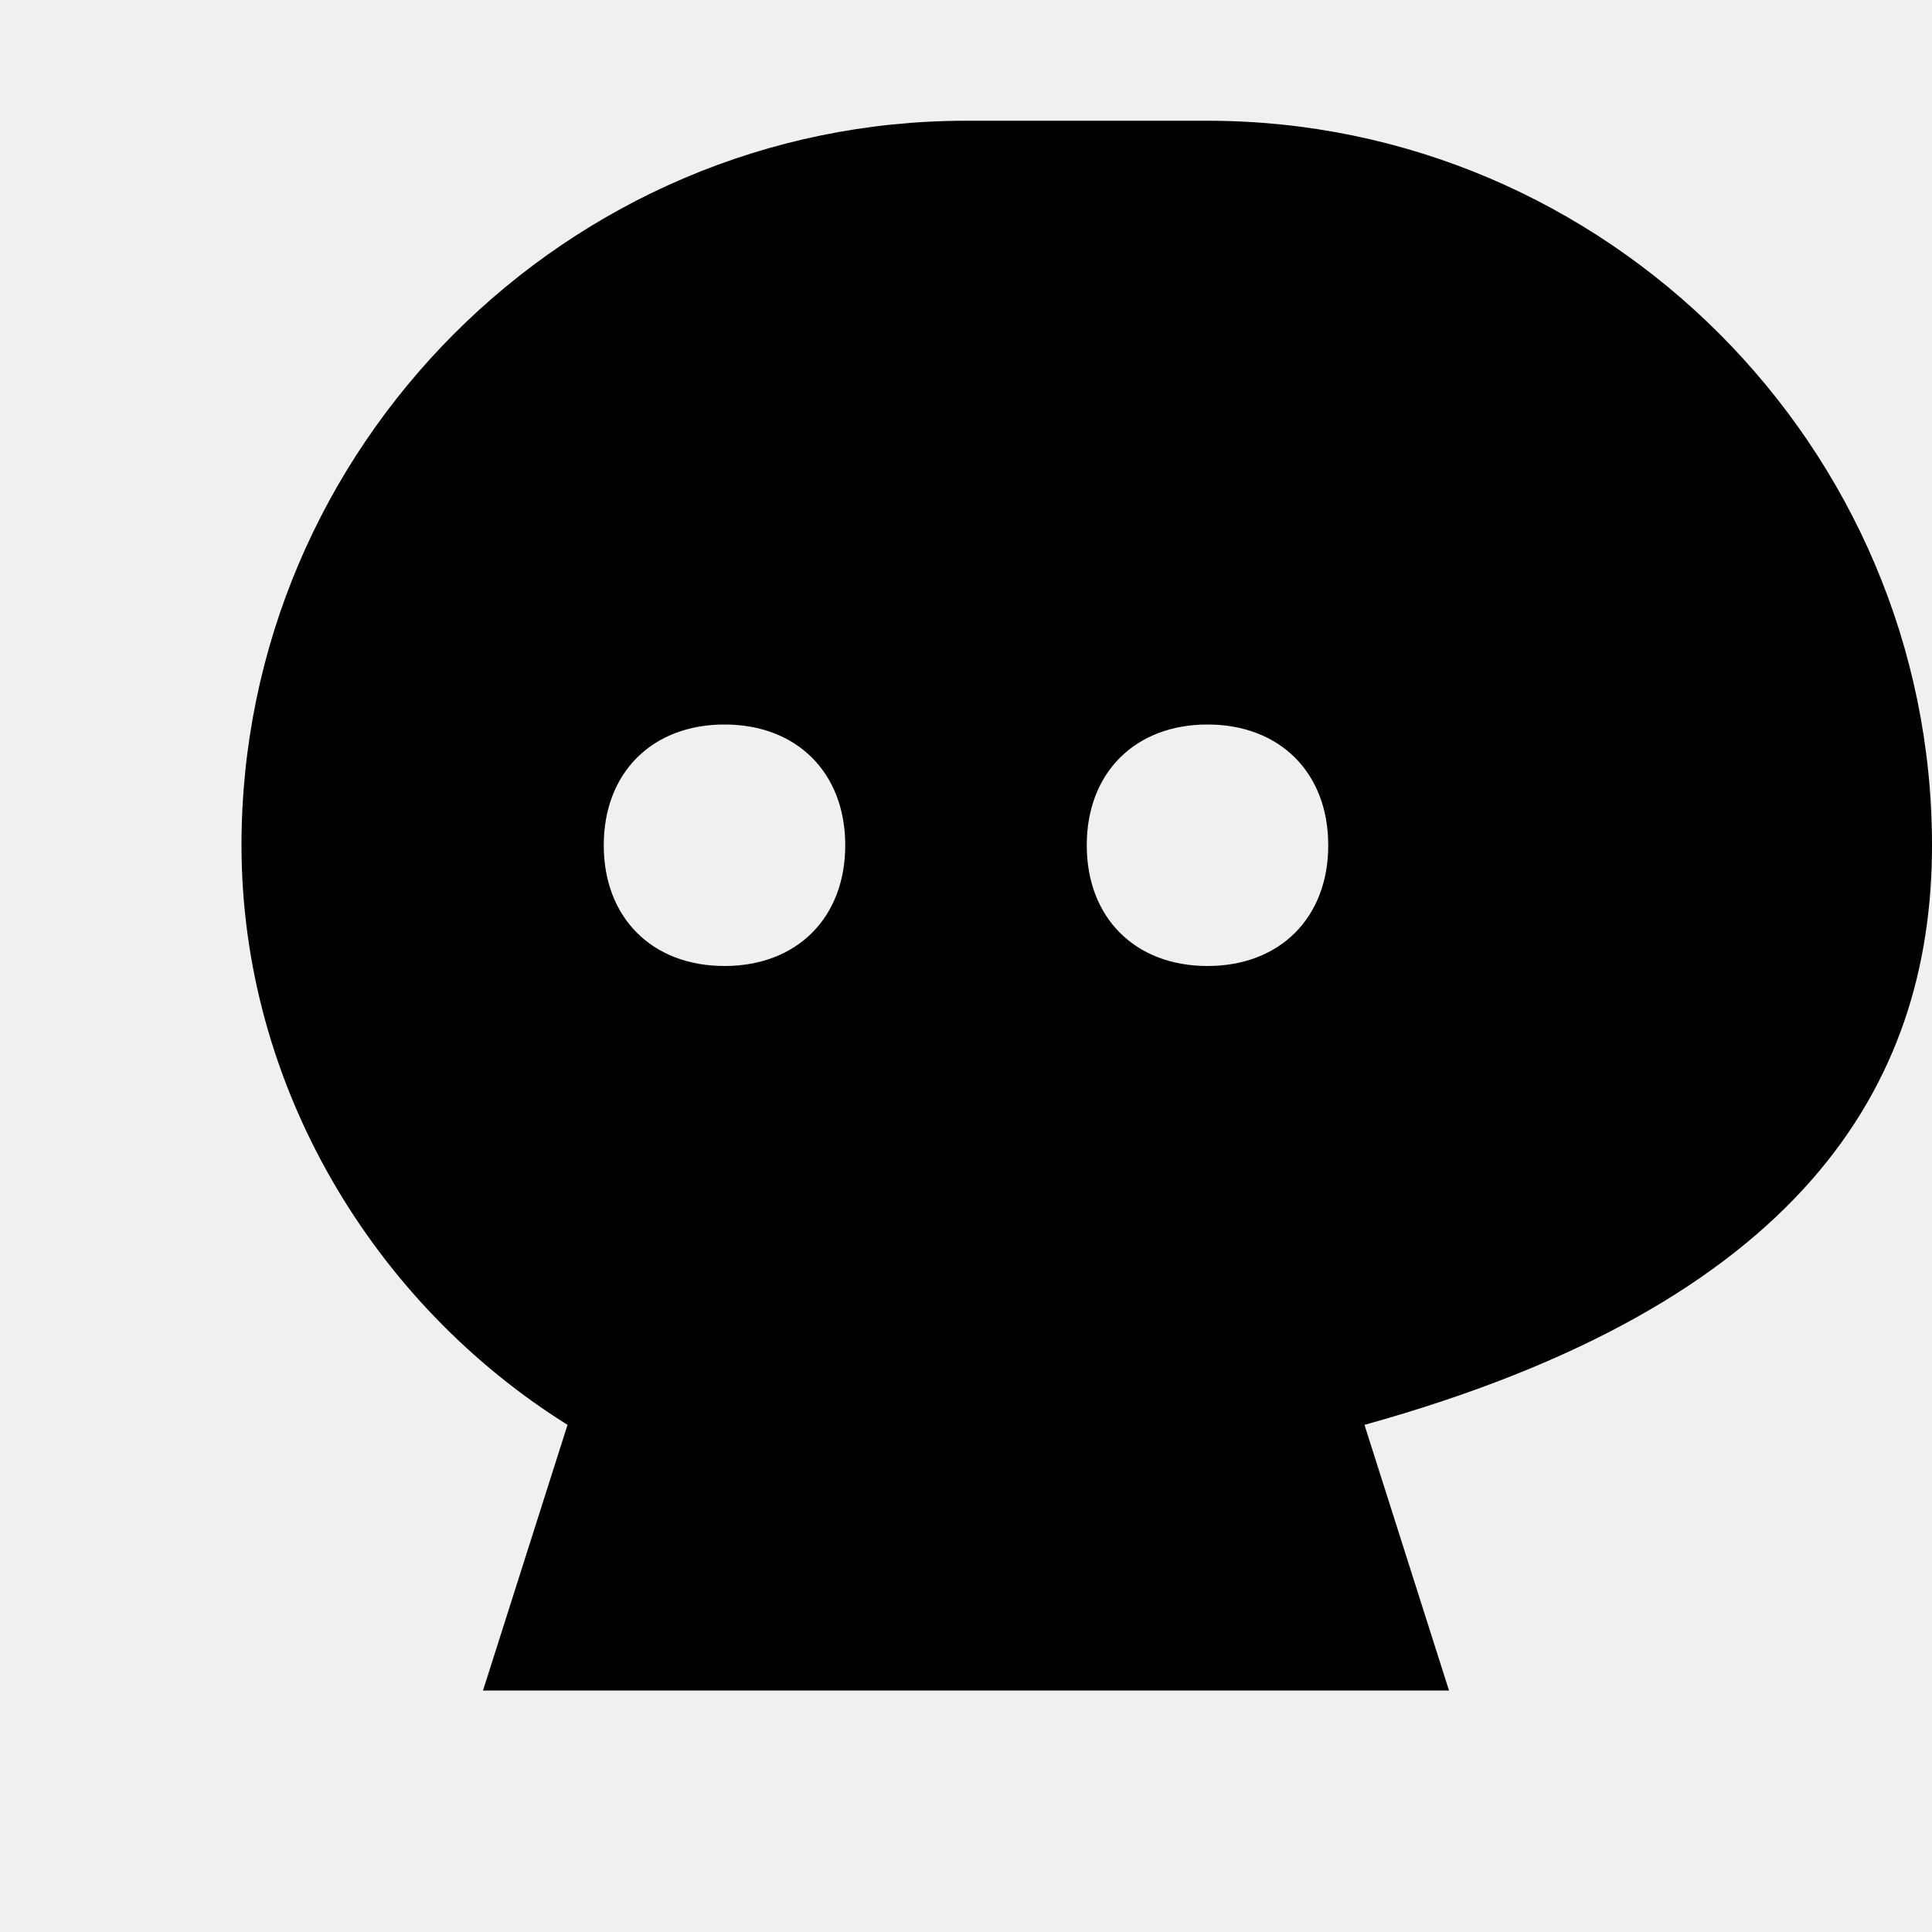
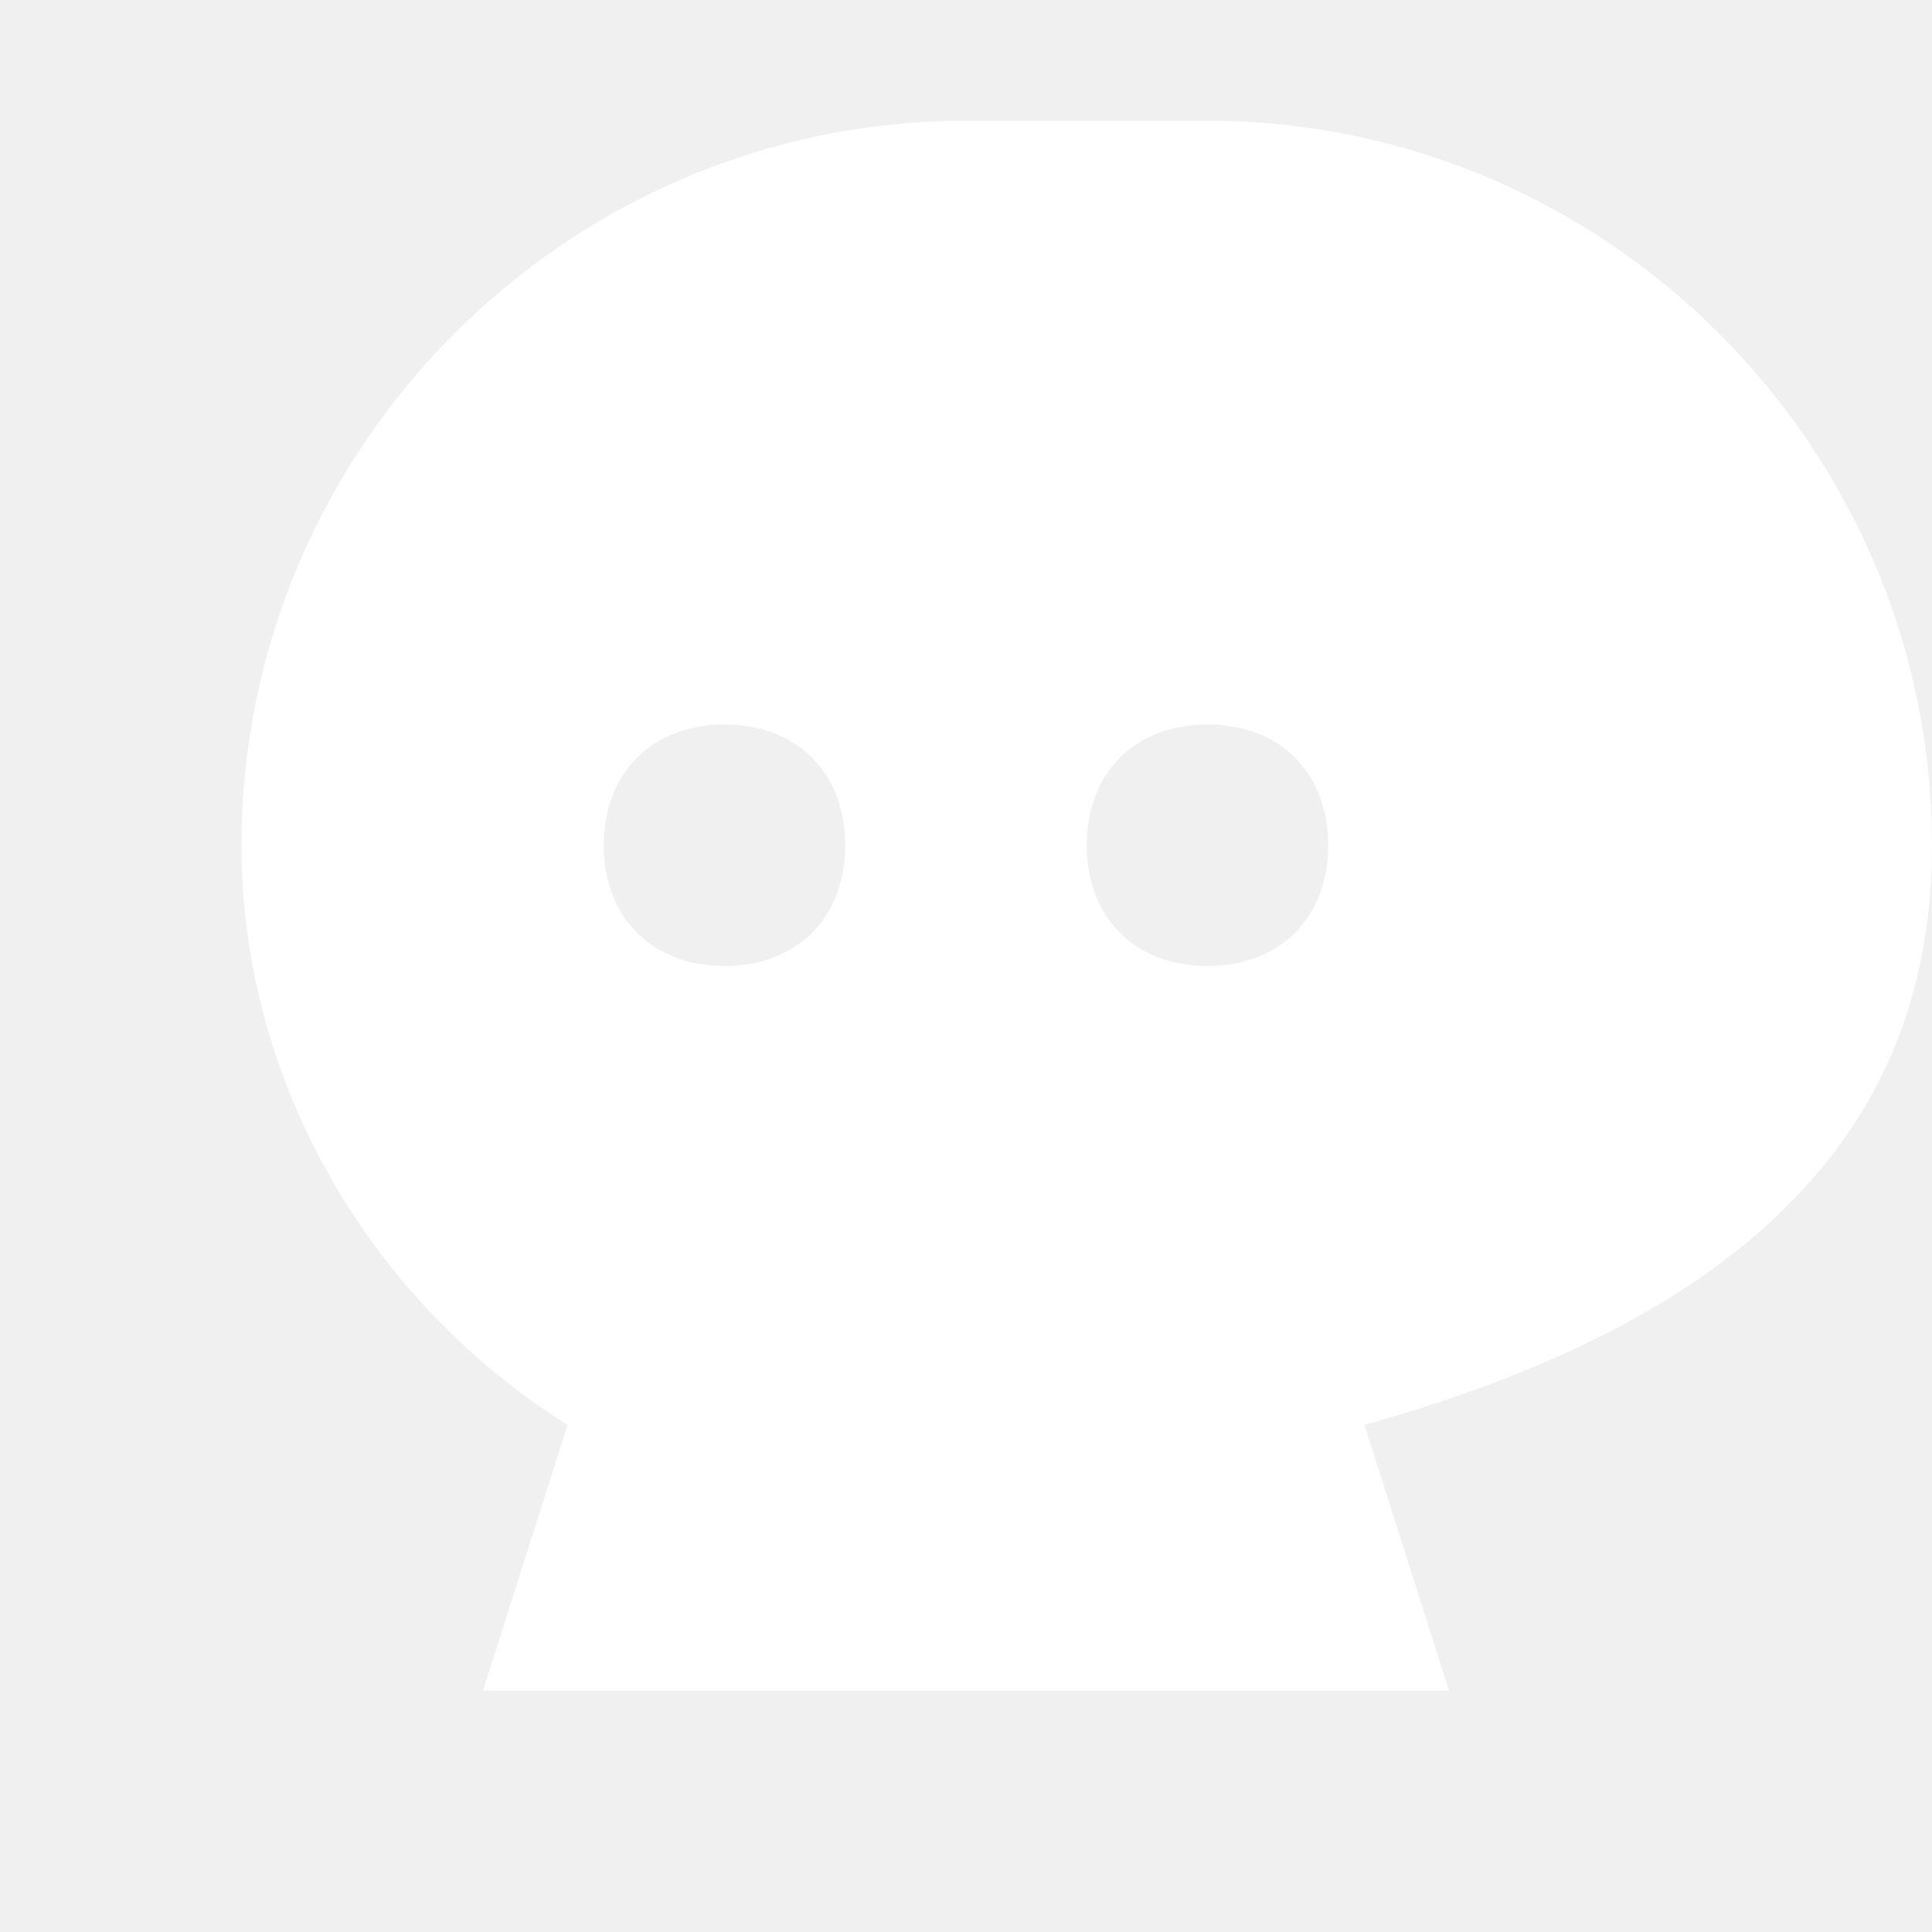
<svg xmlns="http://www.w3.org/2000/svg" viewBox="0 0 16 16">
-   <path fill="currentColor" d="M8 1C4.7 1 2 3.7 2 7c0 2 1.1 3.8 2.7 4.8L4 14h8l-.7-2.2C14.9 10.8 16 9 16 7c0-3.3-2.7-6-6-6zm-2 7c-.6 0-1-.4-1-1s.4-1 1-1 1 .4 1 1-.4 1-1 1zm4 0c-.6 0-1-.4-1-1s.4-1 1-1 1 .4 1 1-.4 1-1 1z" />
+   <path fill="#ffffff" d="M8 1C4.7 1 2 3.7 2 7c0 2 1.1 3.8 2.7 4.8L4 14h8l-.7-2.2C14.9 10.8 16 9 16 7c0-3.3-2.7-6-6-6zm-2 7c-.6 0-1-.4-1-1s.4-1 1-1 1 .4 1 1-.4 1-1 1zm4 0c-.6 0-1-.4-1-1s.4-1 1-1 1 .4 1 1-.4 1-1 1z" />
</svg>
